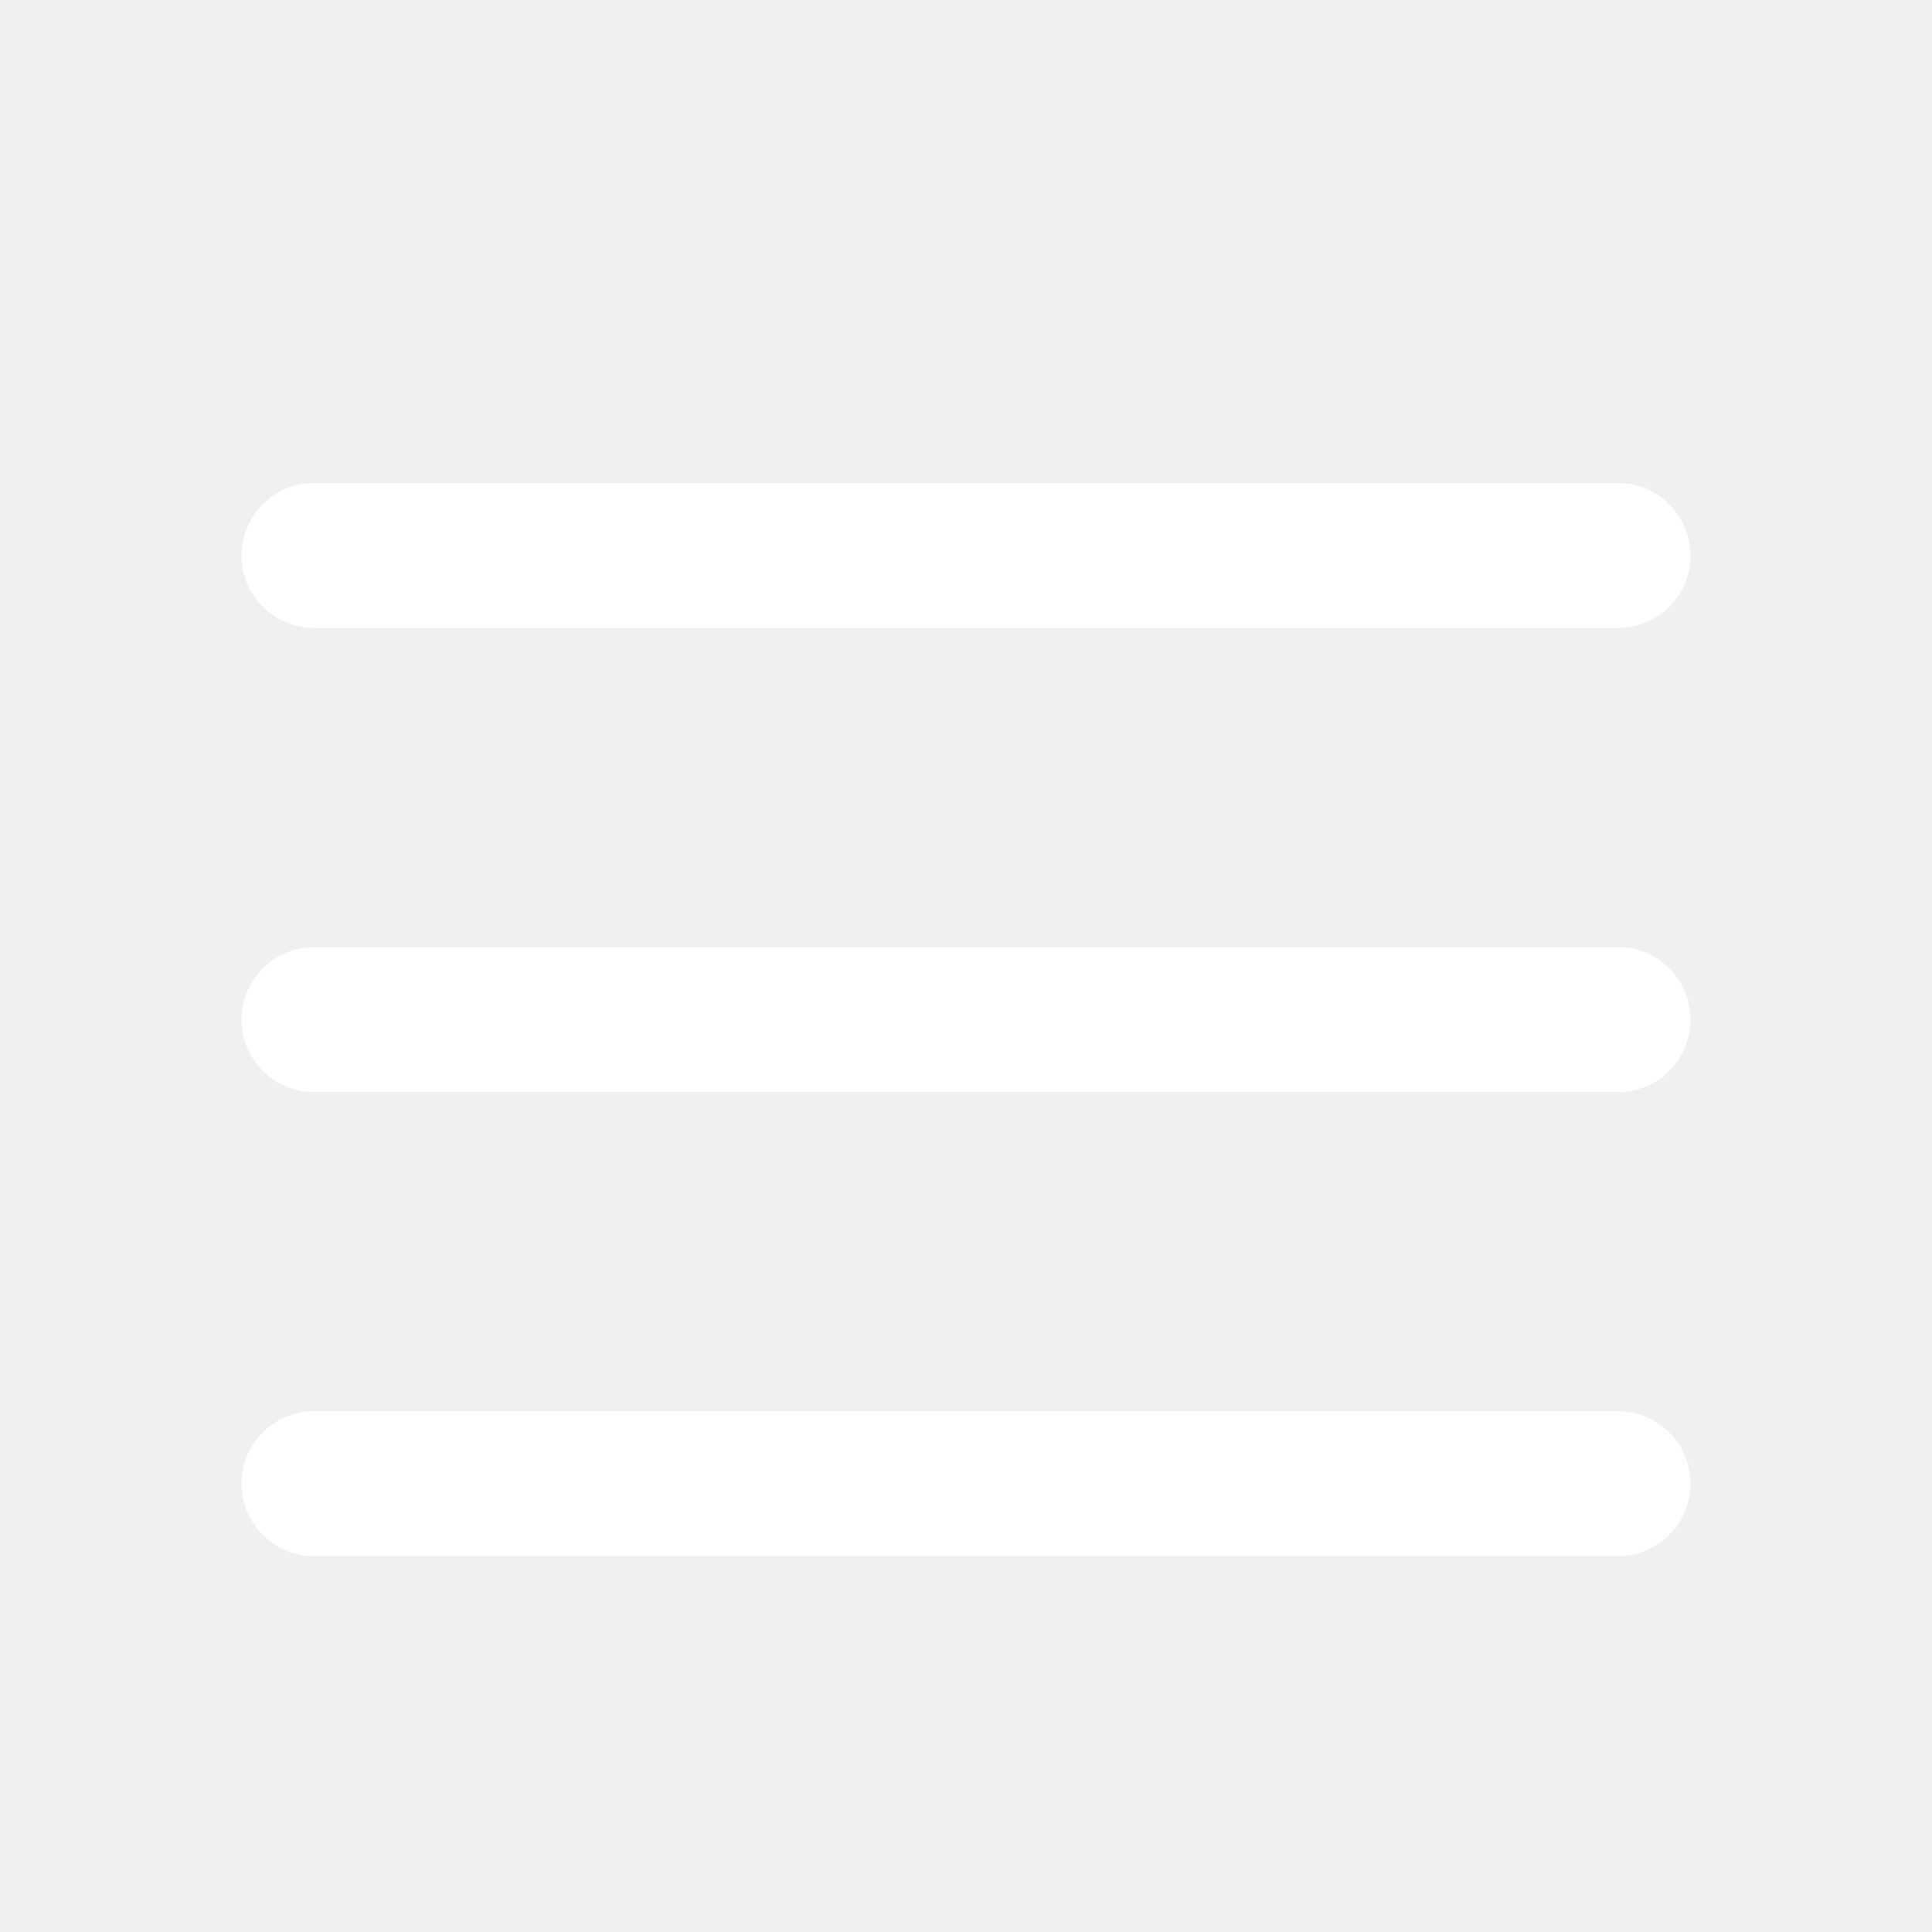
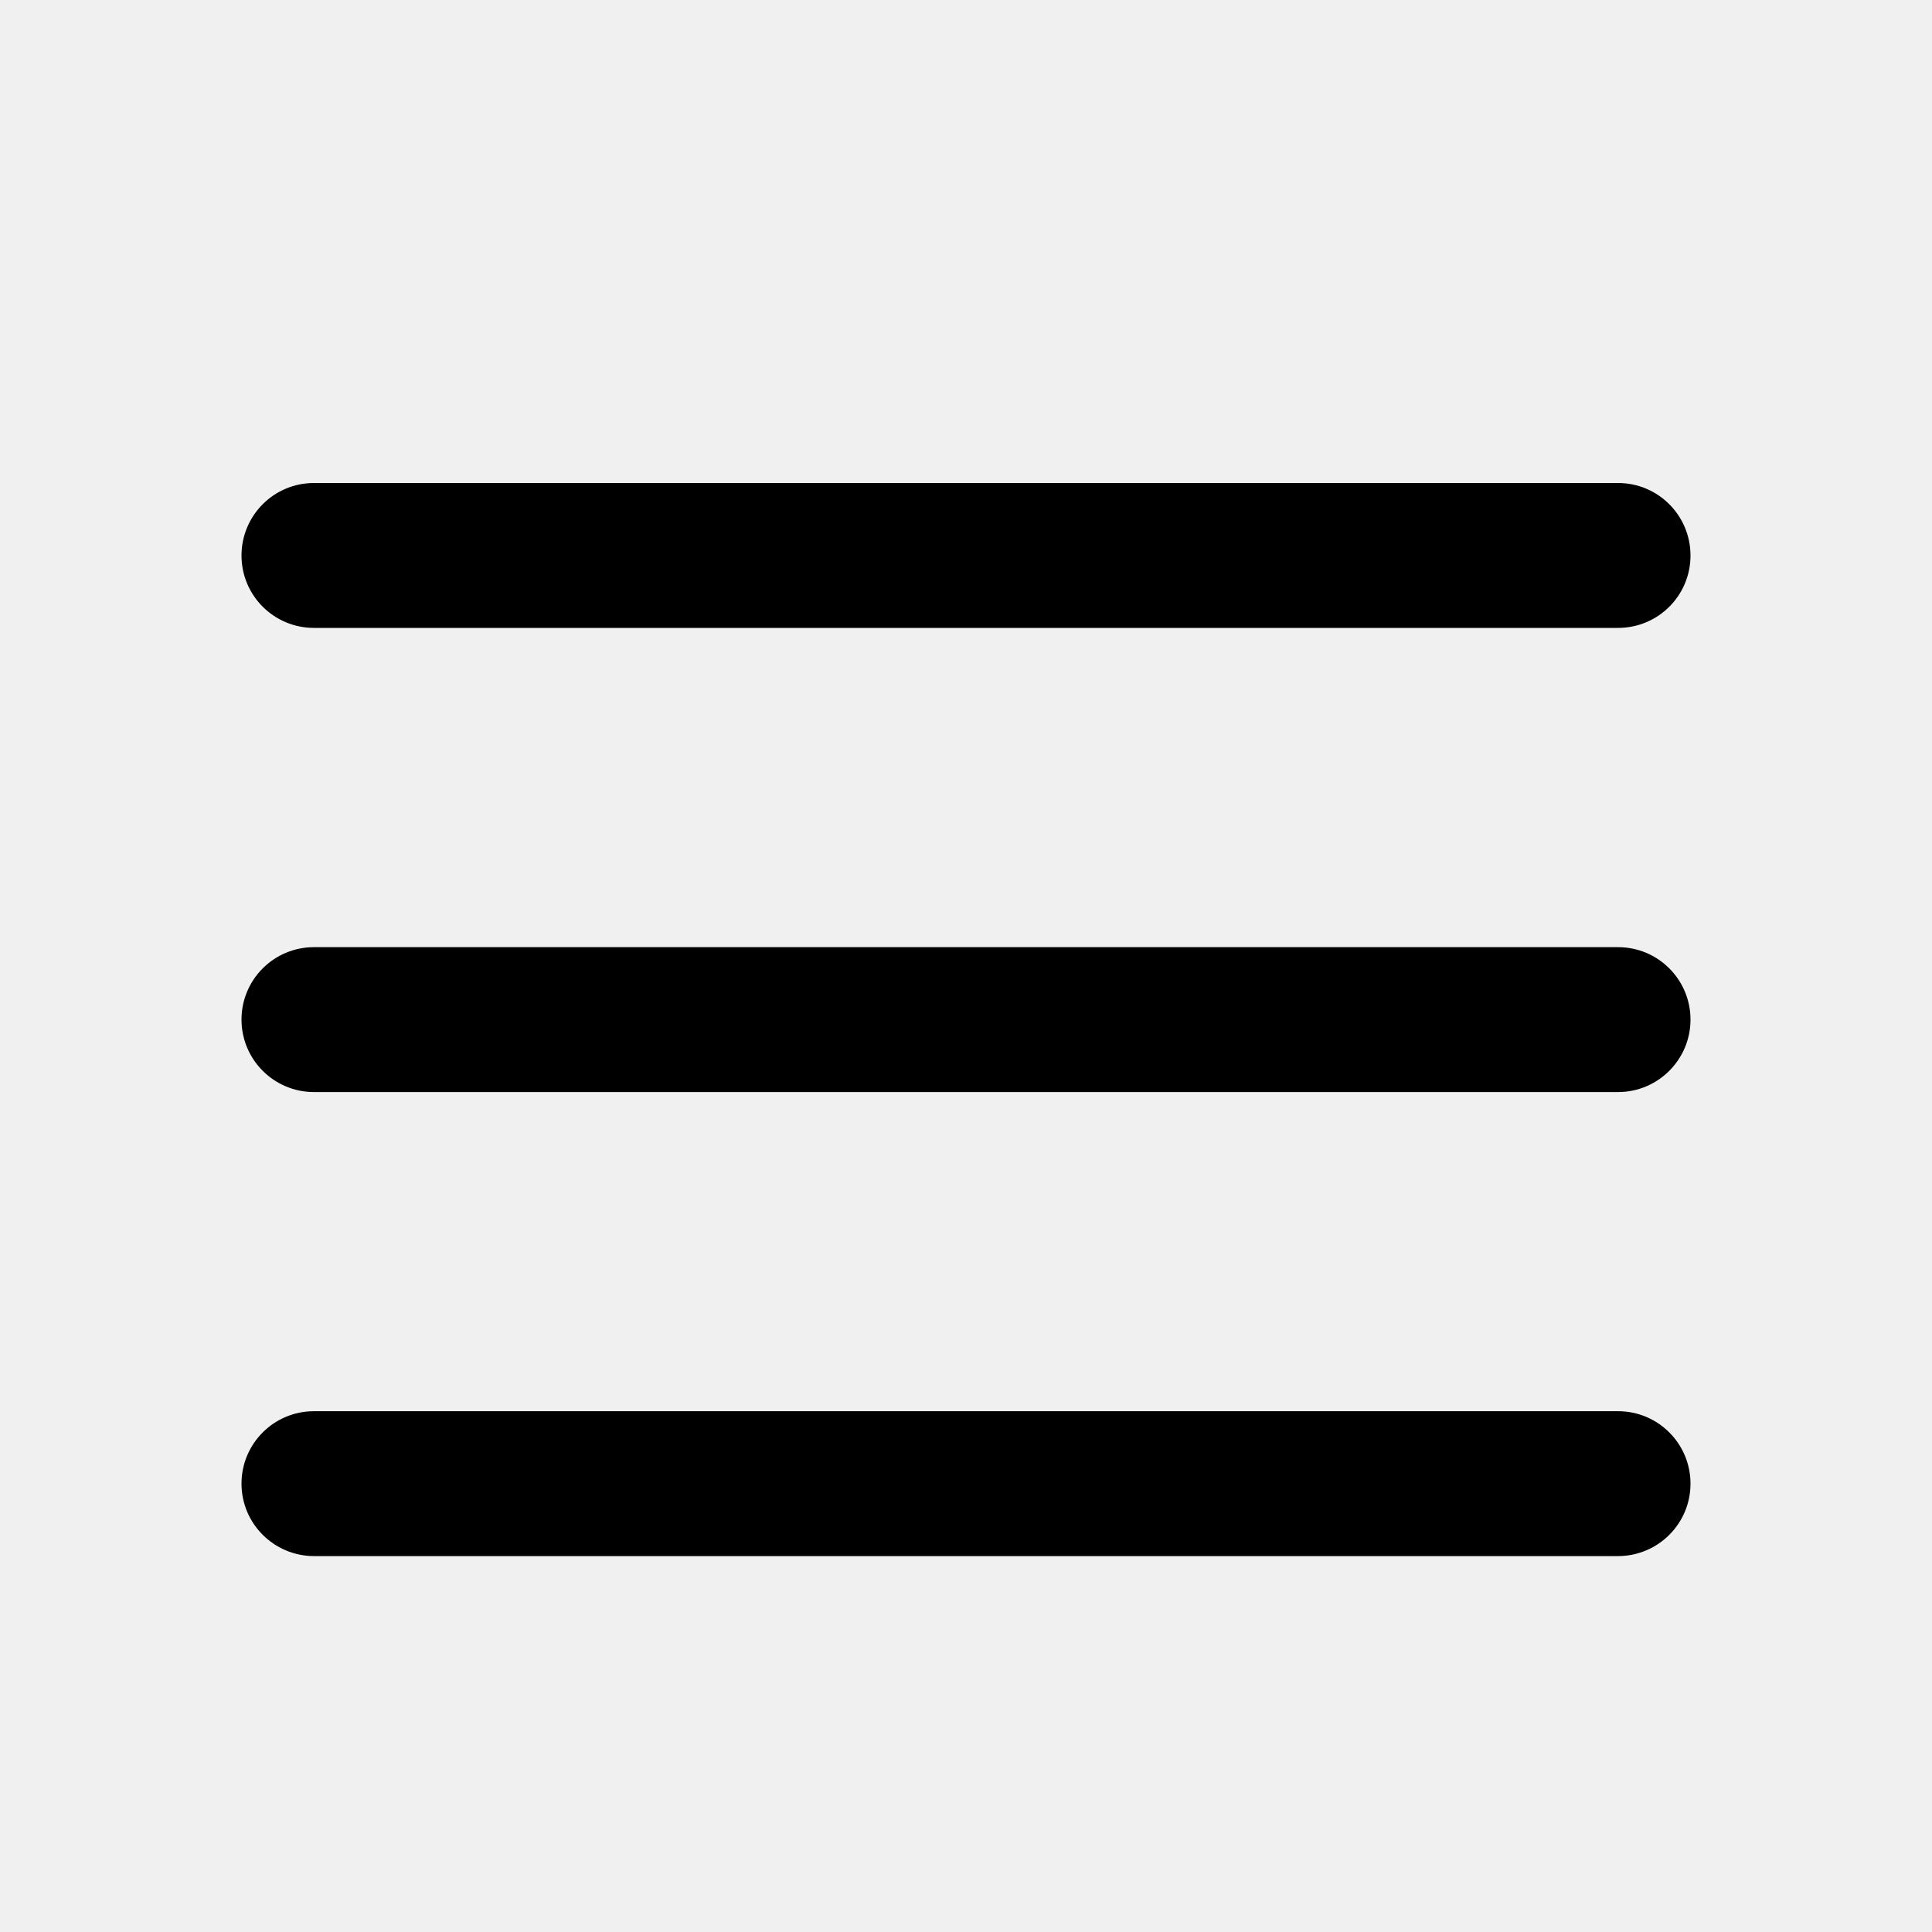
<svg xmlns="http://www.w3.org/2000/svg" width="16" height="16" viewBox="0 0 16 16" fill="none">
-   <path d="M13.4 11.687C13.732 11.687 14 11.956 14 12.287C14 12.618 13.732 12.886 13.4 12.887H2.6C2.269 12.886 2 12.618 2 12.287C2 11.956 2.268 11.687 2.6 11.687H13.4Z" fill="white" />
-   <path d="M13.4 7.844C13.732 7.844 14 8.113 14 8.444C14 8.775 13.731 9.044 13.4 9.044H2.6C2.269 9.044 2 8.775 2 8.444C2 8.113 2.268 7.844 2.6 7.844H13.4Z" fill="white" />
-   <path d="M13.4 4C13.732 4 14 4.269 14 4.601C14 4.932 13.732 5.2 13.4 5.2H2.6C2.269 5.2 2 4.932 2 4.601C2 4.269 2.268 4 2.6 4H13.4Z" fill="white" />
+   <path d="M13.4 11.687C13.732 11.687 14 11.956 14 12.287C14 12.618 13.732 12.886 13.4 12.887H2.6C2.269 12.886 2 12.618 2 12.287C2 11.956 2.268 11.687 2.6 11.687H13.4Z" fill="black" />
+   <path d="M13.4 7.844C13.732 7.844 14 8.113 14 8.444C14 8.775 13.731 9.044 13.4 9.044H2.6C2.269 9.044 2 8.775 2 8.444C2 8.113 2.268 7.844 2.6 7.844H13.4Z" fill="black" />
+   <path d="M13.4 4C13.732 4 14 4.269 14 4.601C14 4.932 13.732 5.2 13.4 5.2H2.6C2.269 5.2 2 4.932 2 4.601C2 4.269 2.268 4 2.6 4H13.4Z" fill="black" />
</svg>
